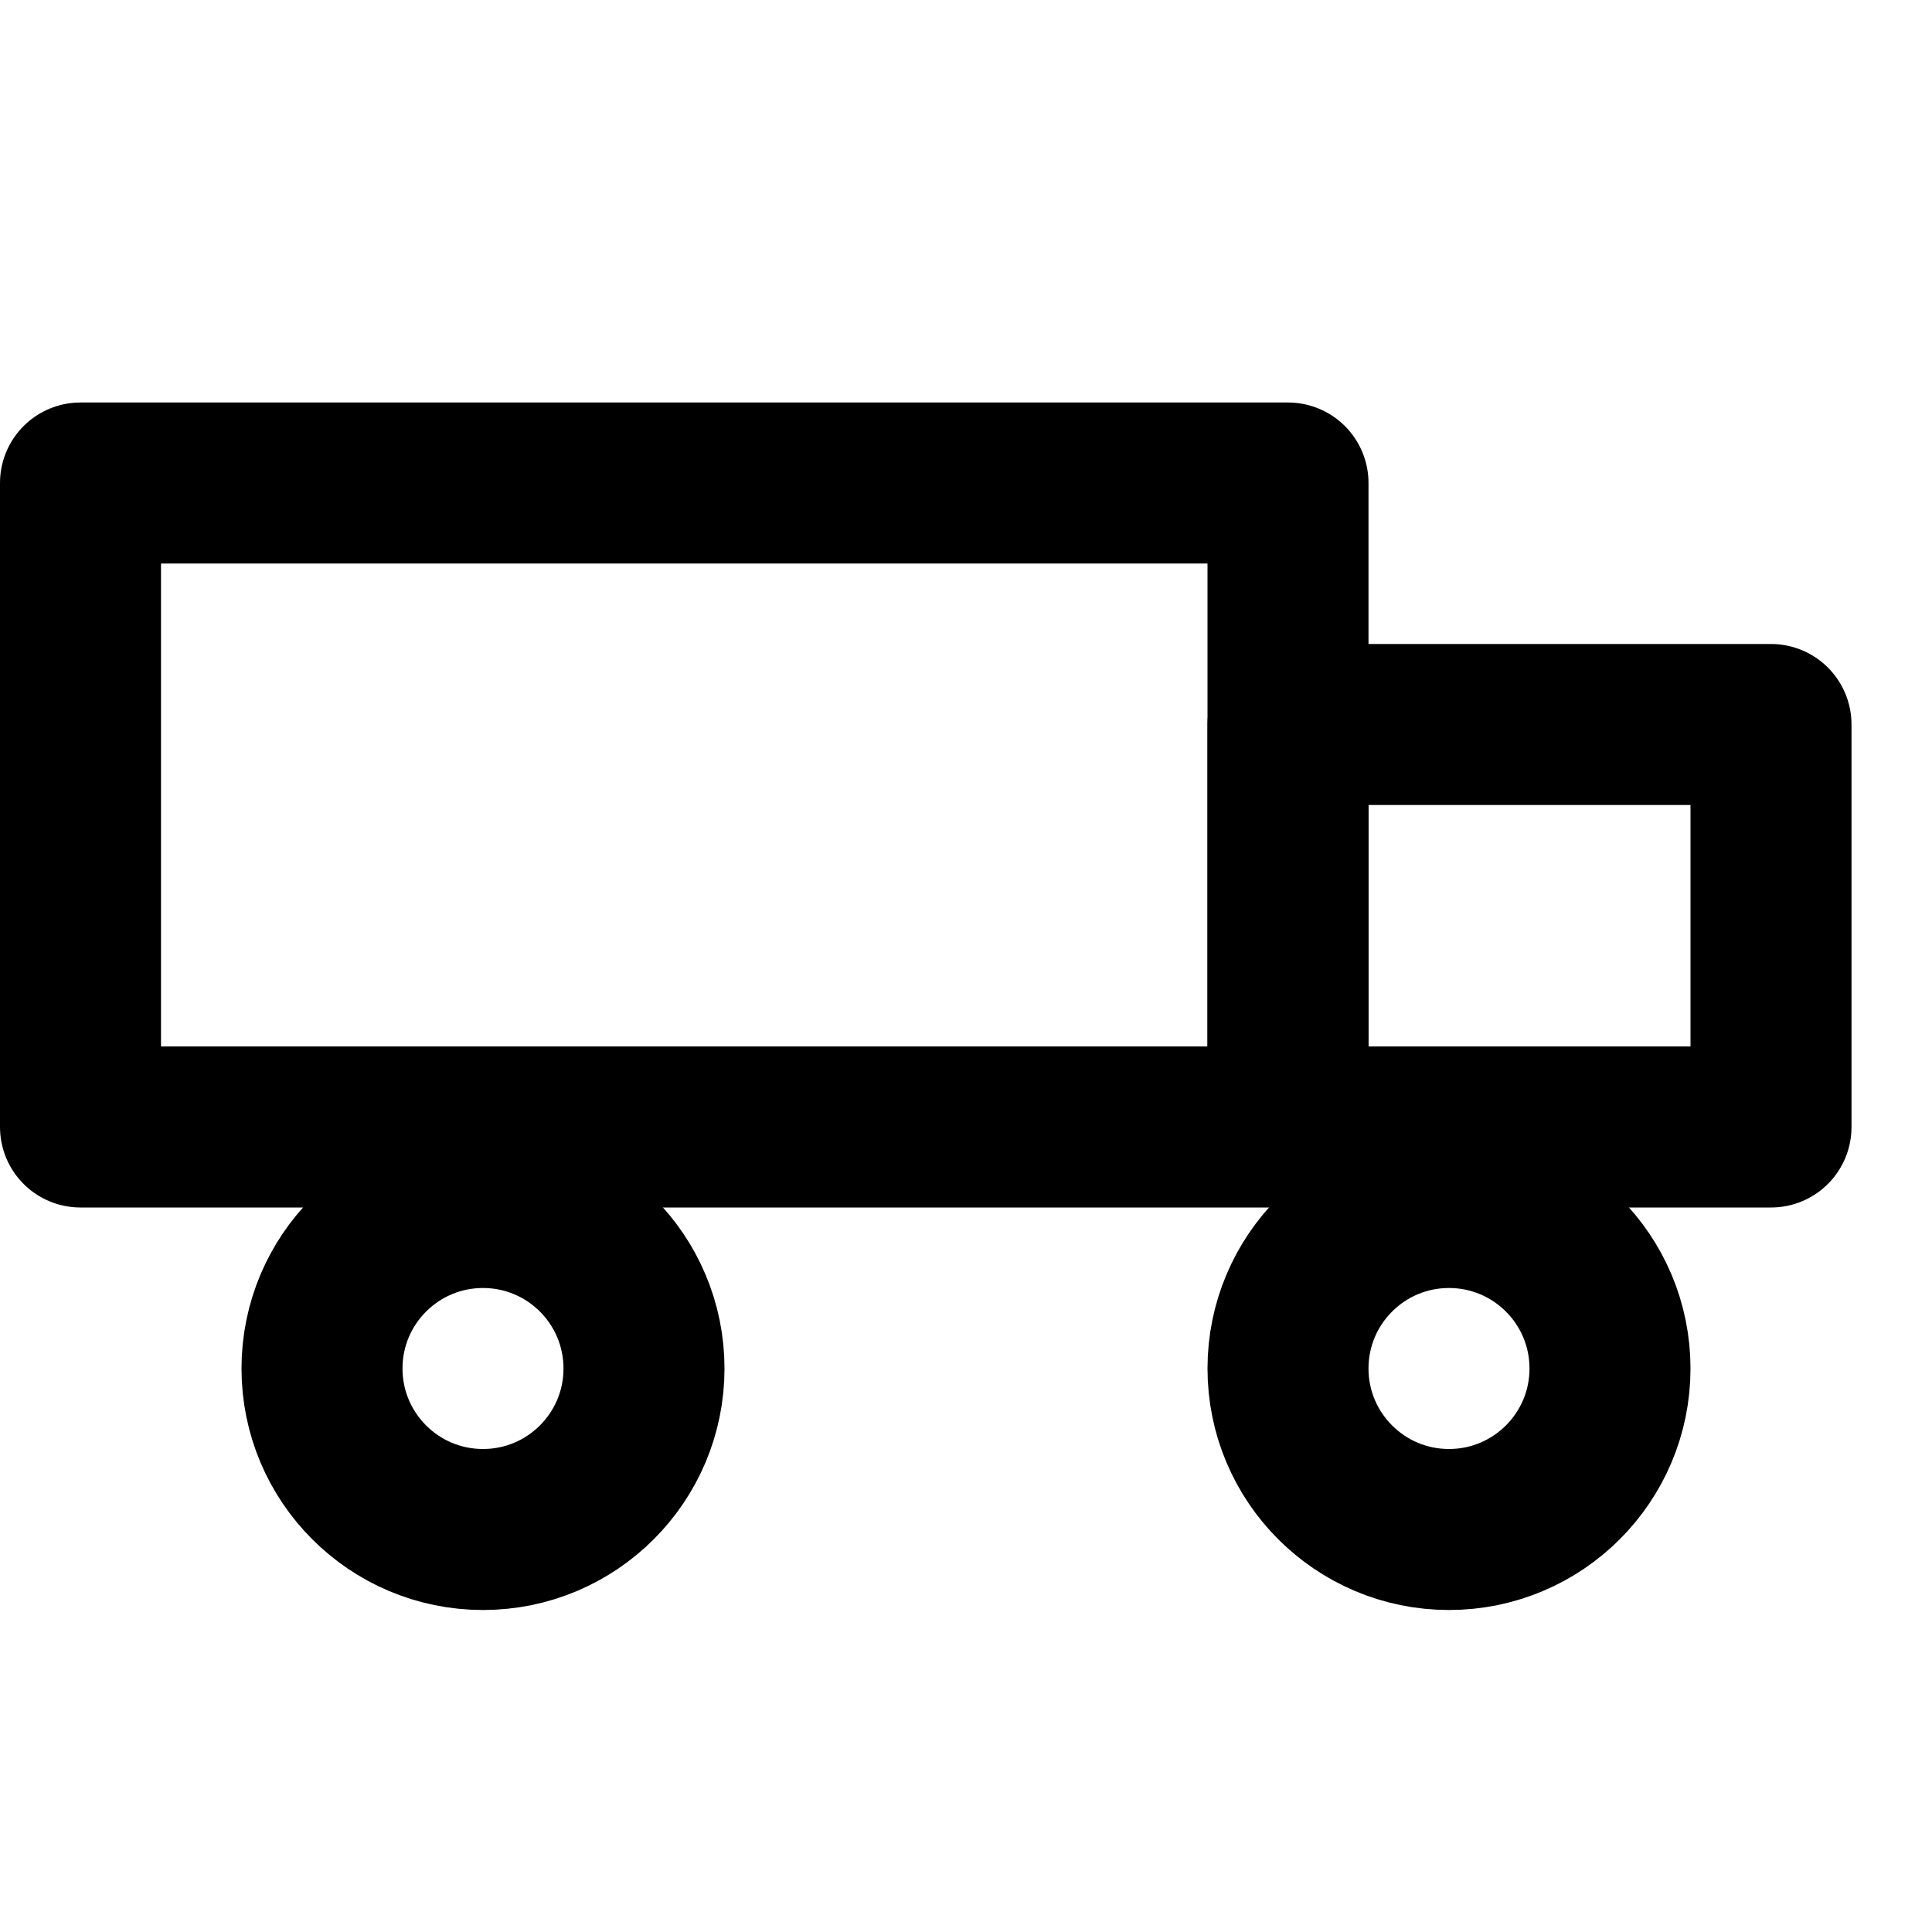
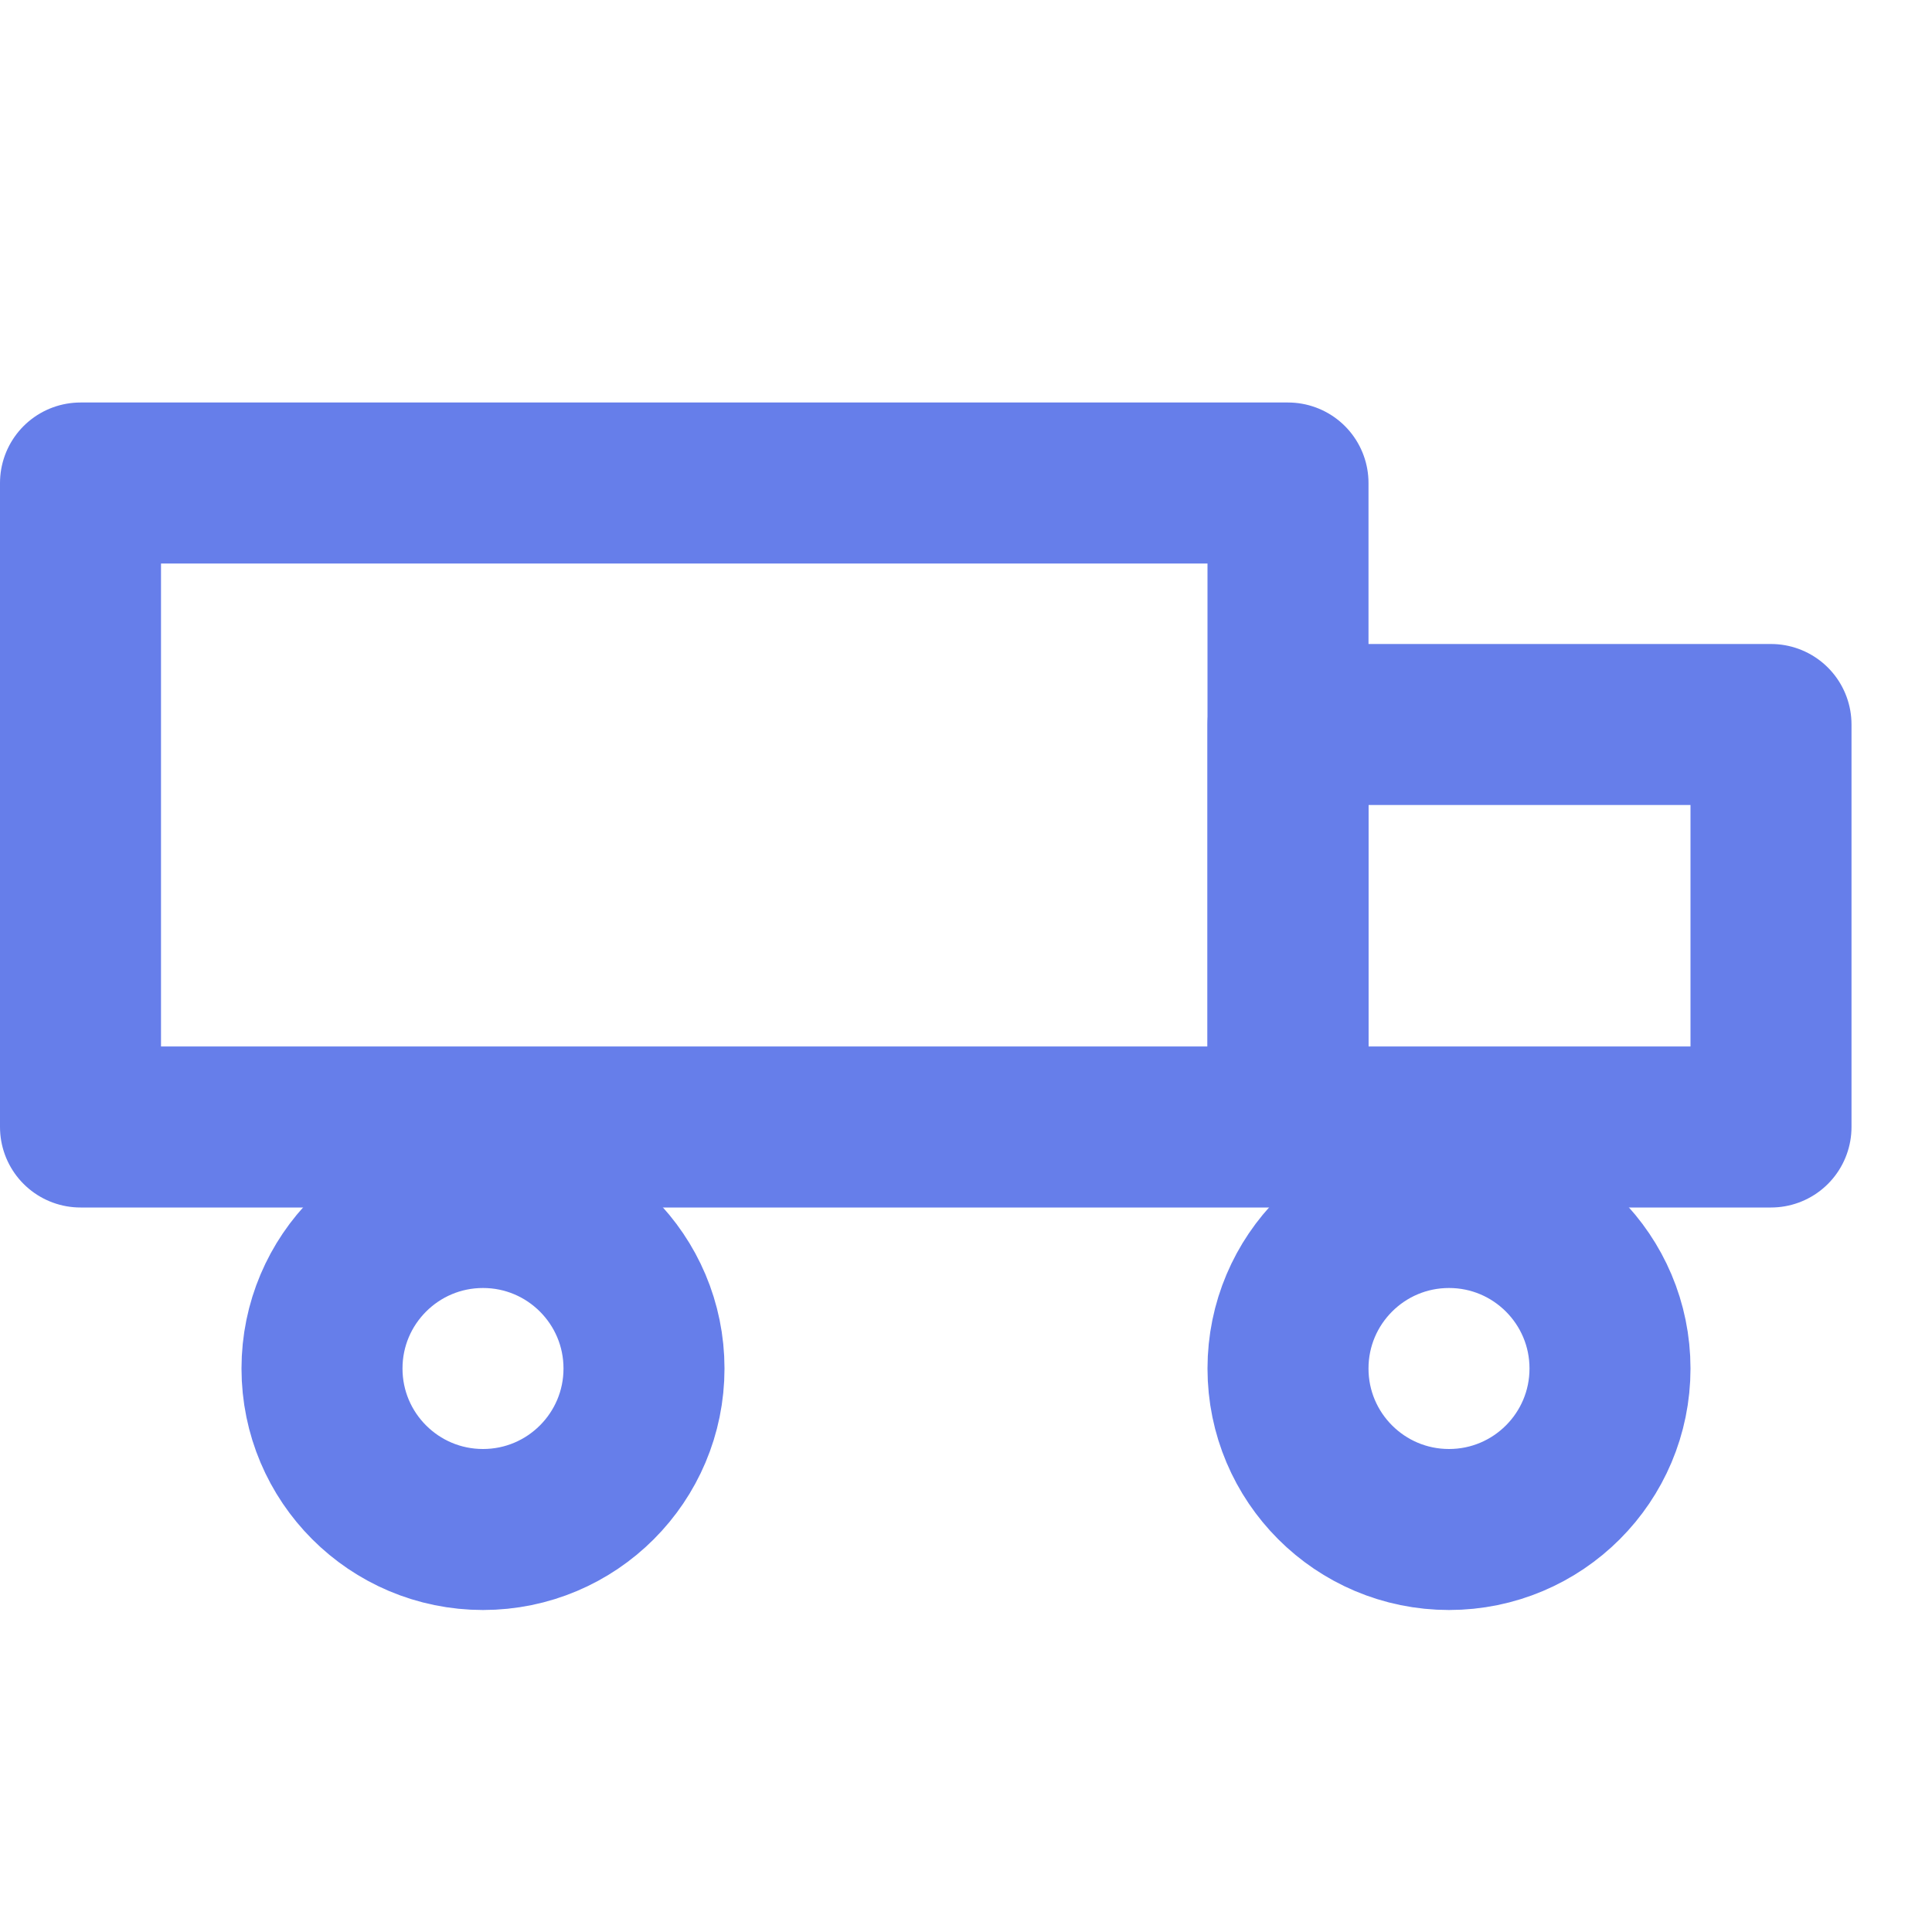
- <svg xmlns="http://www.w3.org/2000/svg" width="32" height="32" viewBox="0 0 24 24" fill="none" stroke="#000000" stroke-width="2" stroke-linecap="round" stroke-linejoin="round">
+ <svg xmlns="http://www.w3.org/2000/svg" width="32" height="32" viewBox="0 0 24 24" fill="none" stroke="#667eea" stroke-width="2" stroke-linecap="round" stroke-linejoin="round">
  <rect x="1" y="6" width="15" height="8" />
  <rect x="16" y="9" width="6" height="5" />
  <circle cx="6" cy="17" r="2" />
  <circle cx="18" cy="17" r="2" />
</svg>
